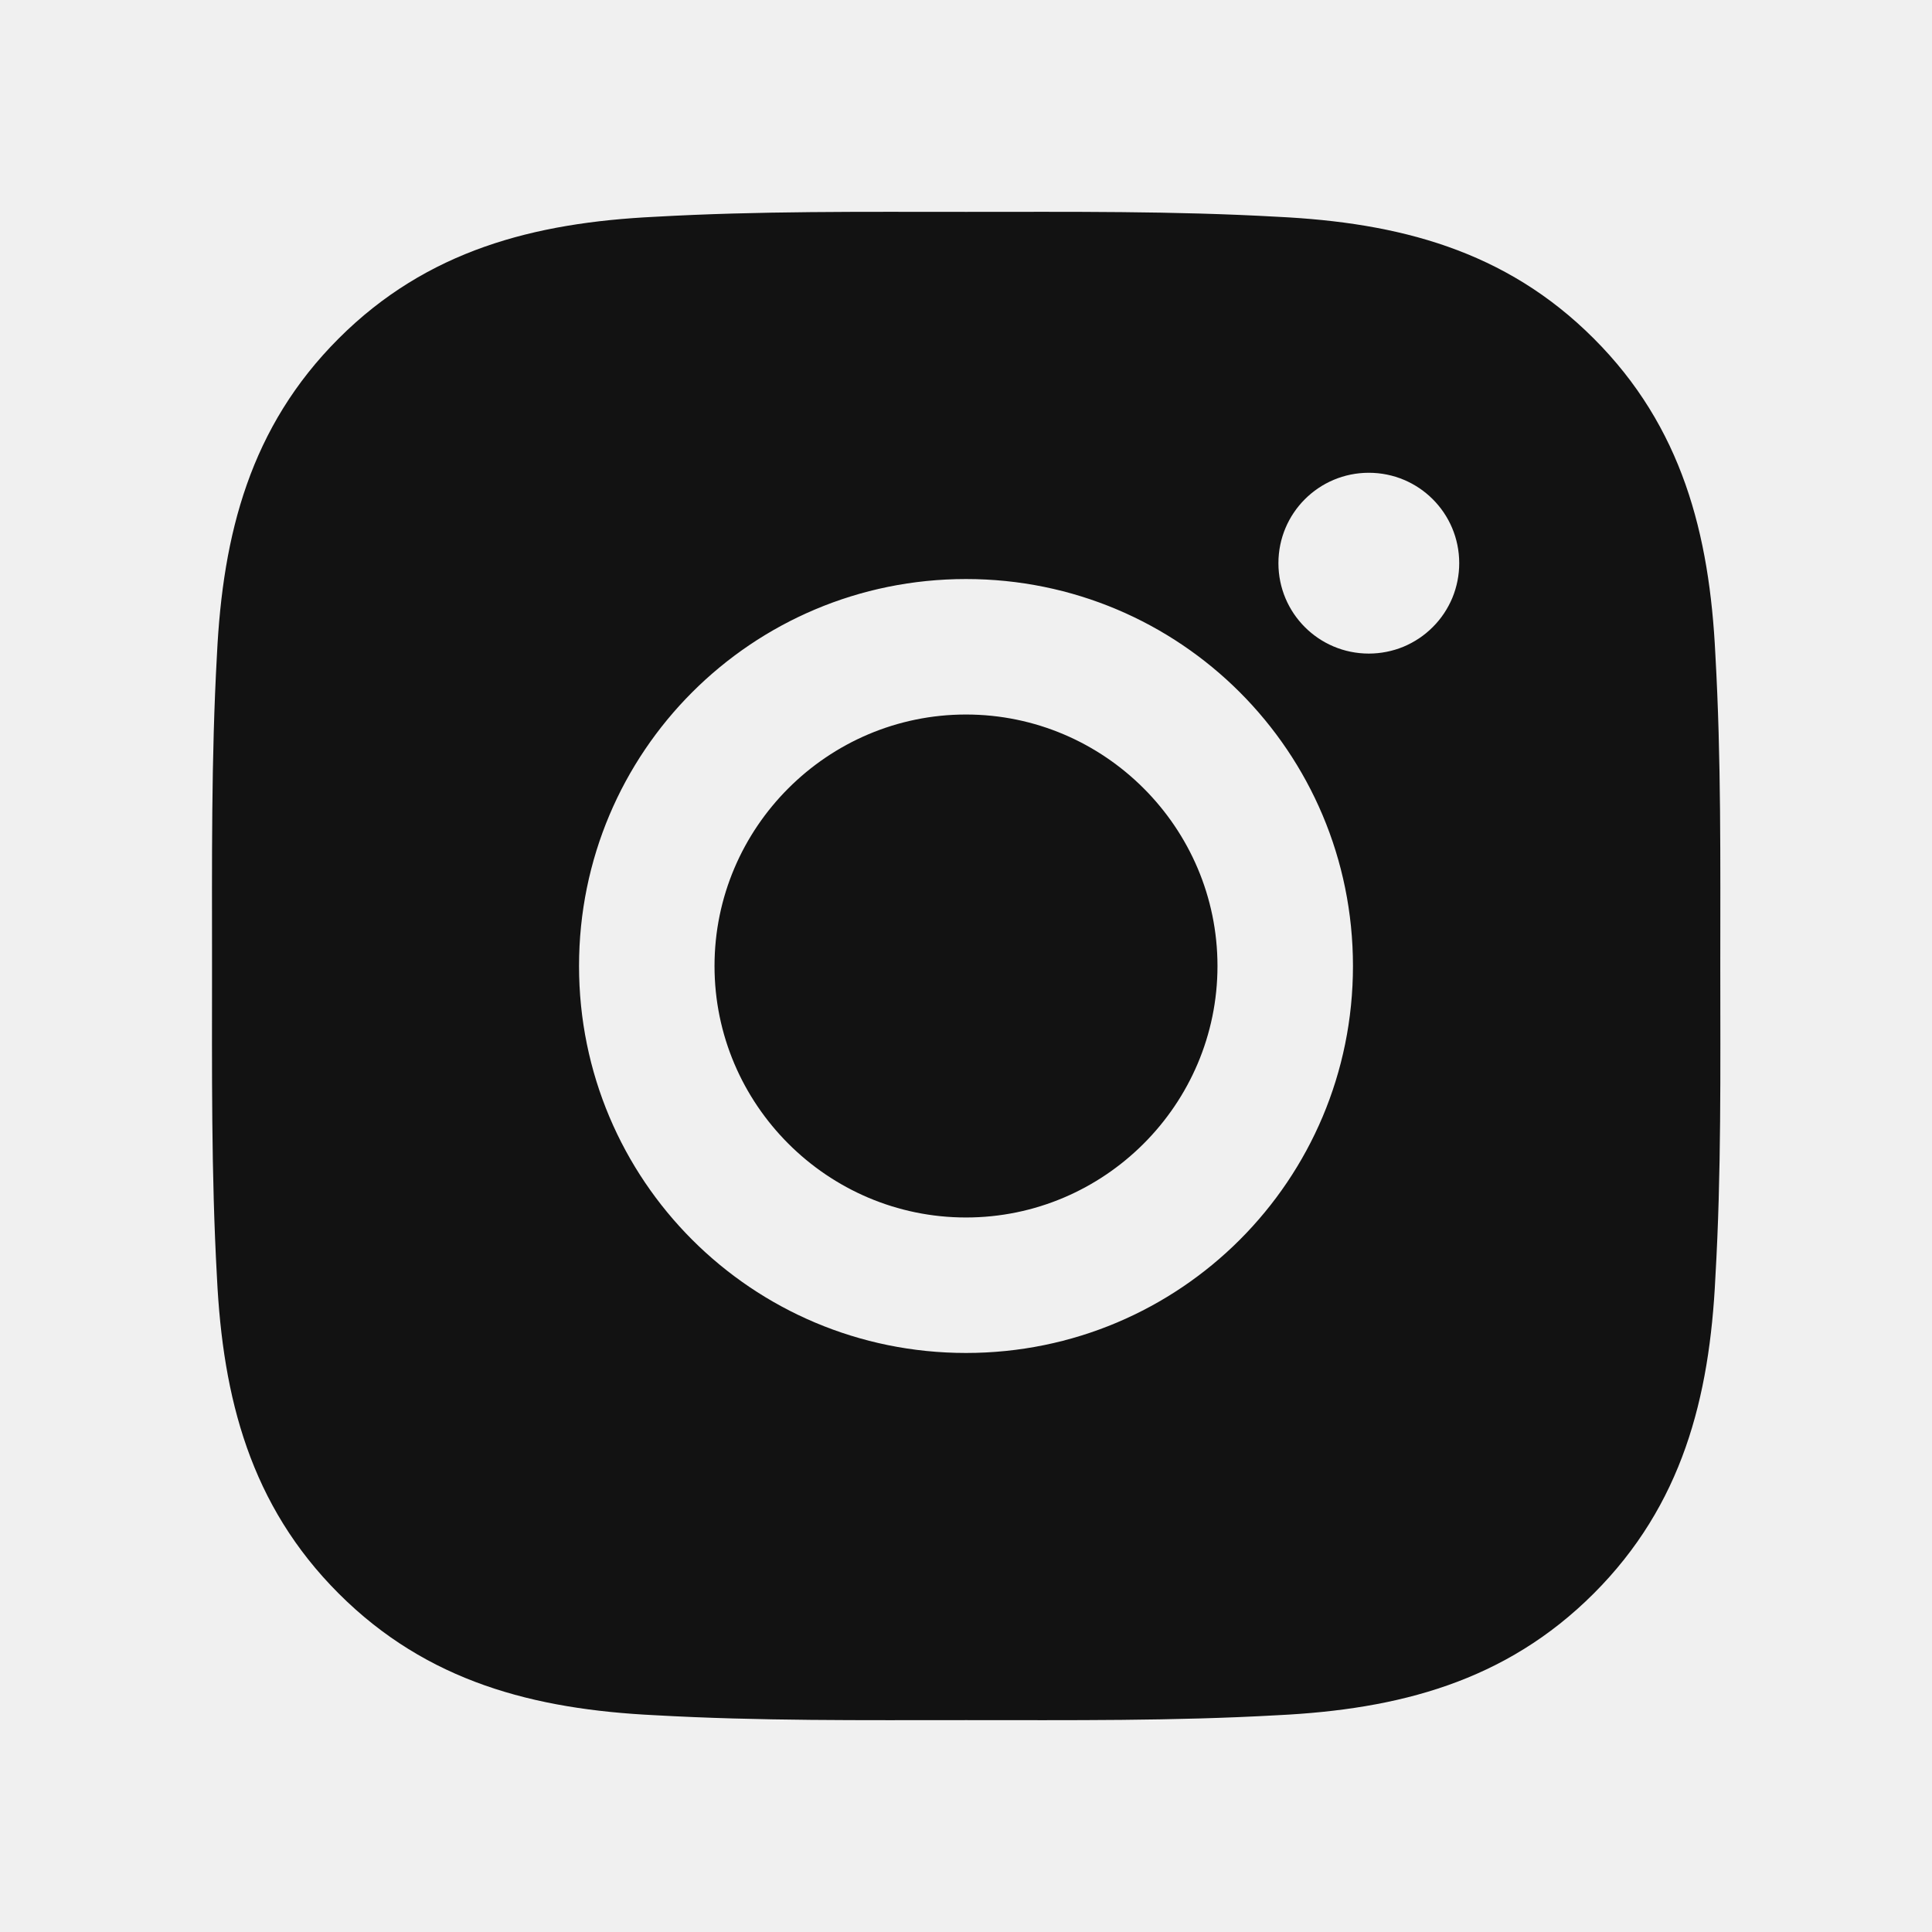
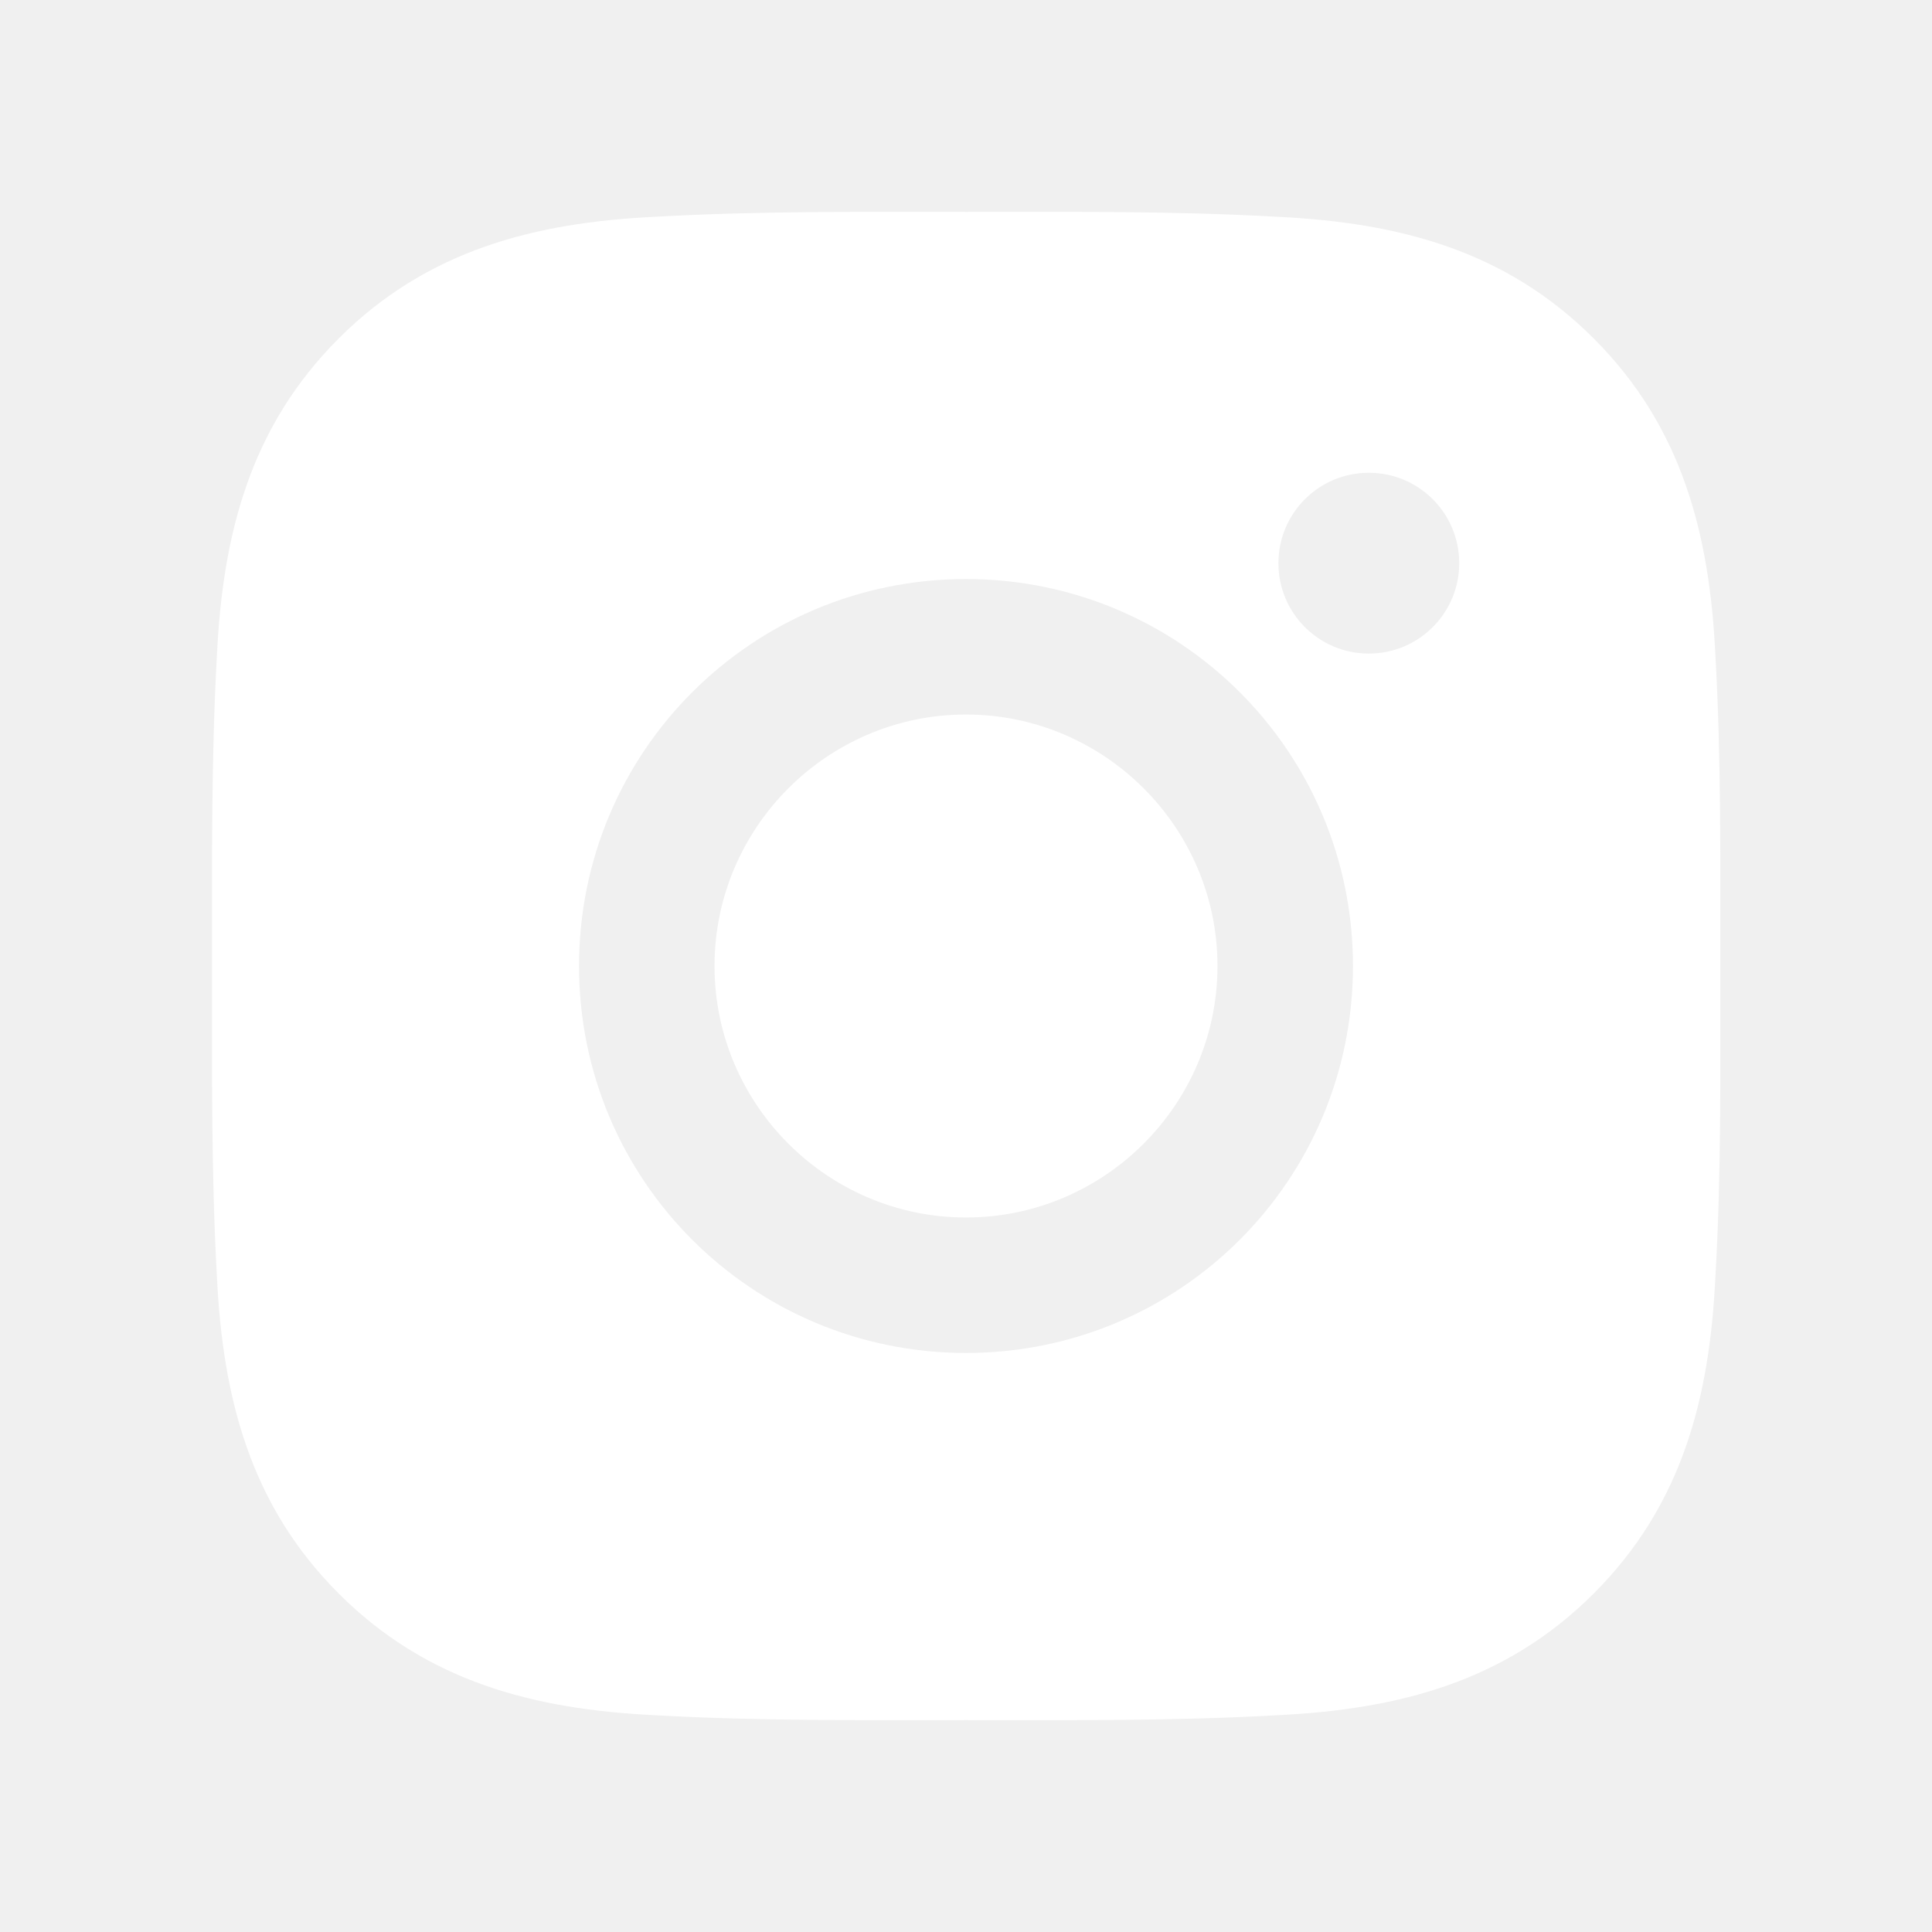
<svg xmlns="http://www.w3.org/2000/svg" width="24" height="24" viewBox="0 0 24 24" fill="none">
-   <path d="M12 8.876C10.28 8.876 8.876 10.28 8.876 12C8.876 13.72 10.28 15.124 12 15.124C13.72 15.124 15.124 13.72 15.124 12C15.124 10.28 13.72 8.876 12 8.876ZM21.37 12C21.37 10.706 21.382 9.424 21.309 8.133C21.237 6.633 20.895 5.301 19.798 4.205C18.699 3.105 17.37 2.766 15.87 2.693C14.576 2.62 13.294 2.632 12.002 2.632C10.709 2.632 9.427 2.62 8.135 2.693C6.635 2.766 5.304 3.108 4.207 4.205C3.108 5.304 2.768 6.633 2.695 8.133C2.623 9.426 2.634 10.709 2.634 12C2.634 13.291 2.623 14.576 2.695 15.867C2.768 17.367 3.11 18.698 4.207 19.795C5.306 20.894 6.635 21.234 8.135 21.307C9.429 21.38 10.711 21.368 12.002 21.368C13.296 21.368 14.578 21.38 15.87 21.307C17.37 21.234 18.701 20.892 19.798 19.795C20.897 18.696 21.237 17.367 21.309 15.867C21.384 14.576 21.37 13.294 21.37 12ZM12 16.807C9.34 16.807 7.193 14.66 7.193 12C7.193 9.34 9.34 7.193 12 7.193C14.66 7.193 16.807 9.34 16.807 12C16.807 14.66 14.66 16.807 12 16.807ZM17.004 8.119C16.383 8.119 15.881 7.617 15.881 6.996C15.881 6.375 16.383 5.873 17.004 5.873C17.625 5.873 18.127 6.375 18.127 6.996C18.127 7.143 18.098 7.29 18.042 7.426C17.985 7.562 17.903 7.686 17.798 7.79C17.694 7.895 17.57 7.977 17.434 8.034C17.298 8.09 17.151 8.119 17.004 8.119Z" fill="#121212" />
+   <path d="M12 8.876C10.28 8.876 8.876 10.28 8.876 12C8.876 13.72 10.28 15.124 12 15.124C13.72 15.124 15.124 13.72 15.124 12C15.124 10.28 13.72 8.876 12 8.876ZM21.37 12C21.37 10.706 21.382 9.424 21.309 8.133C21.237 6.633 20.895 5.301 19.798 4.205C18.699 3.105 17.37 2.766 15.87 2.693C14.576 2.62 13.294 2.632 12.002 2.632C10.709 2.632 9.427 2.62 8.135 2.693C6.635 2.766 5.304 3.108 4.207 4.205C3.108 5.304 2.768 6.633 2.695 8.133C2.623 9.426 2.634 10.709 2.634 12C2.634 13.291 2.623 14.576 2.695 15.867C2.768 17.367 3.11 18.698 4.207 19.795C5.306 20.894 6.635 21.234 8.135 21.307C9.429 21.38 10.711 21.368 12.002 21.368C13.296 21.368 14.578 21.38 15.87 21.307C17.37 21.234 18.701 20.892 19.798 19.795C20.897 18.696 21.237 17.367 21.309 15.867C21.384 14.576 21.37 13.294 21.37 12ZM12 16.807C9.34 16.807 7.193 14.66 7.193 12C7.193 9.34 9.34 7.193 12 7.193C14.66 7.193 16.807 9.34 16.807 12C16.807 14.66 14.66 16.807 12 16.807ZM17.004 8.119C16.383 8.119 15.881 7.617 15.881 6.996C15.881 6.375 16.383 5.873 17.004 5.873C17.625 5.873 18.127 6.375 18.127 6.996C18.127 7.143 18.098 7.29 18.042 7.426C17.985 7.562 17.903 7.686 17.798 7.79C17.694 7.895 17.57 7.977 17.434 8.034C17.298 8.09 17.151 8.119 17.004 8.119Z" fill="white" />
</svg>
